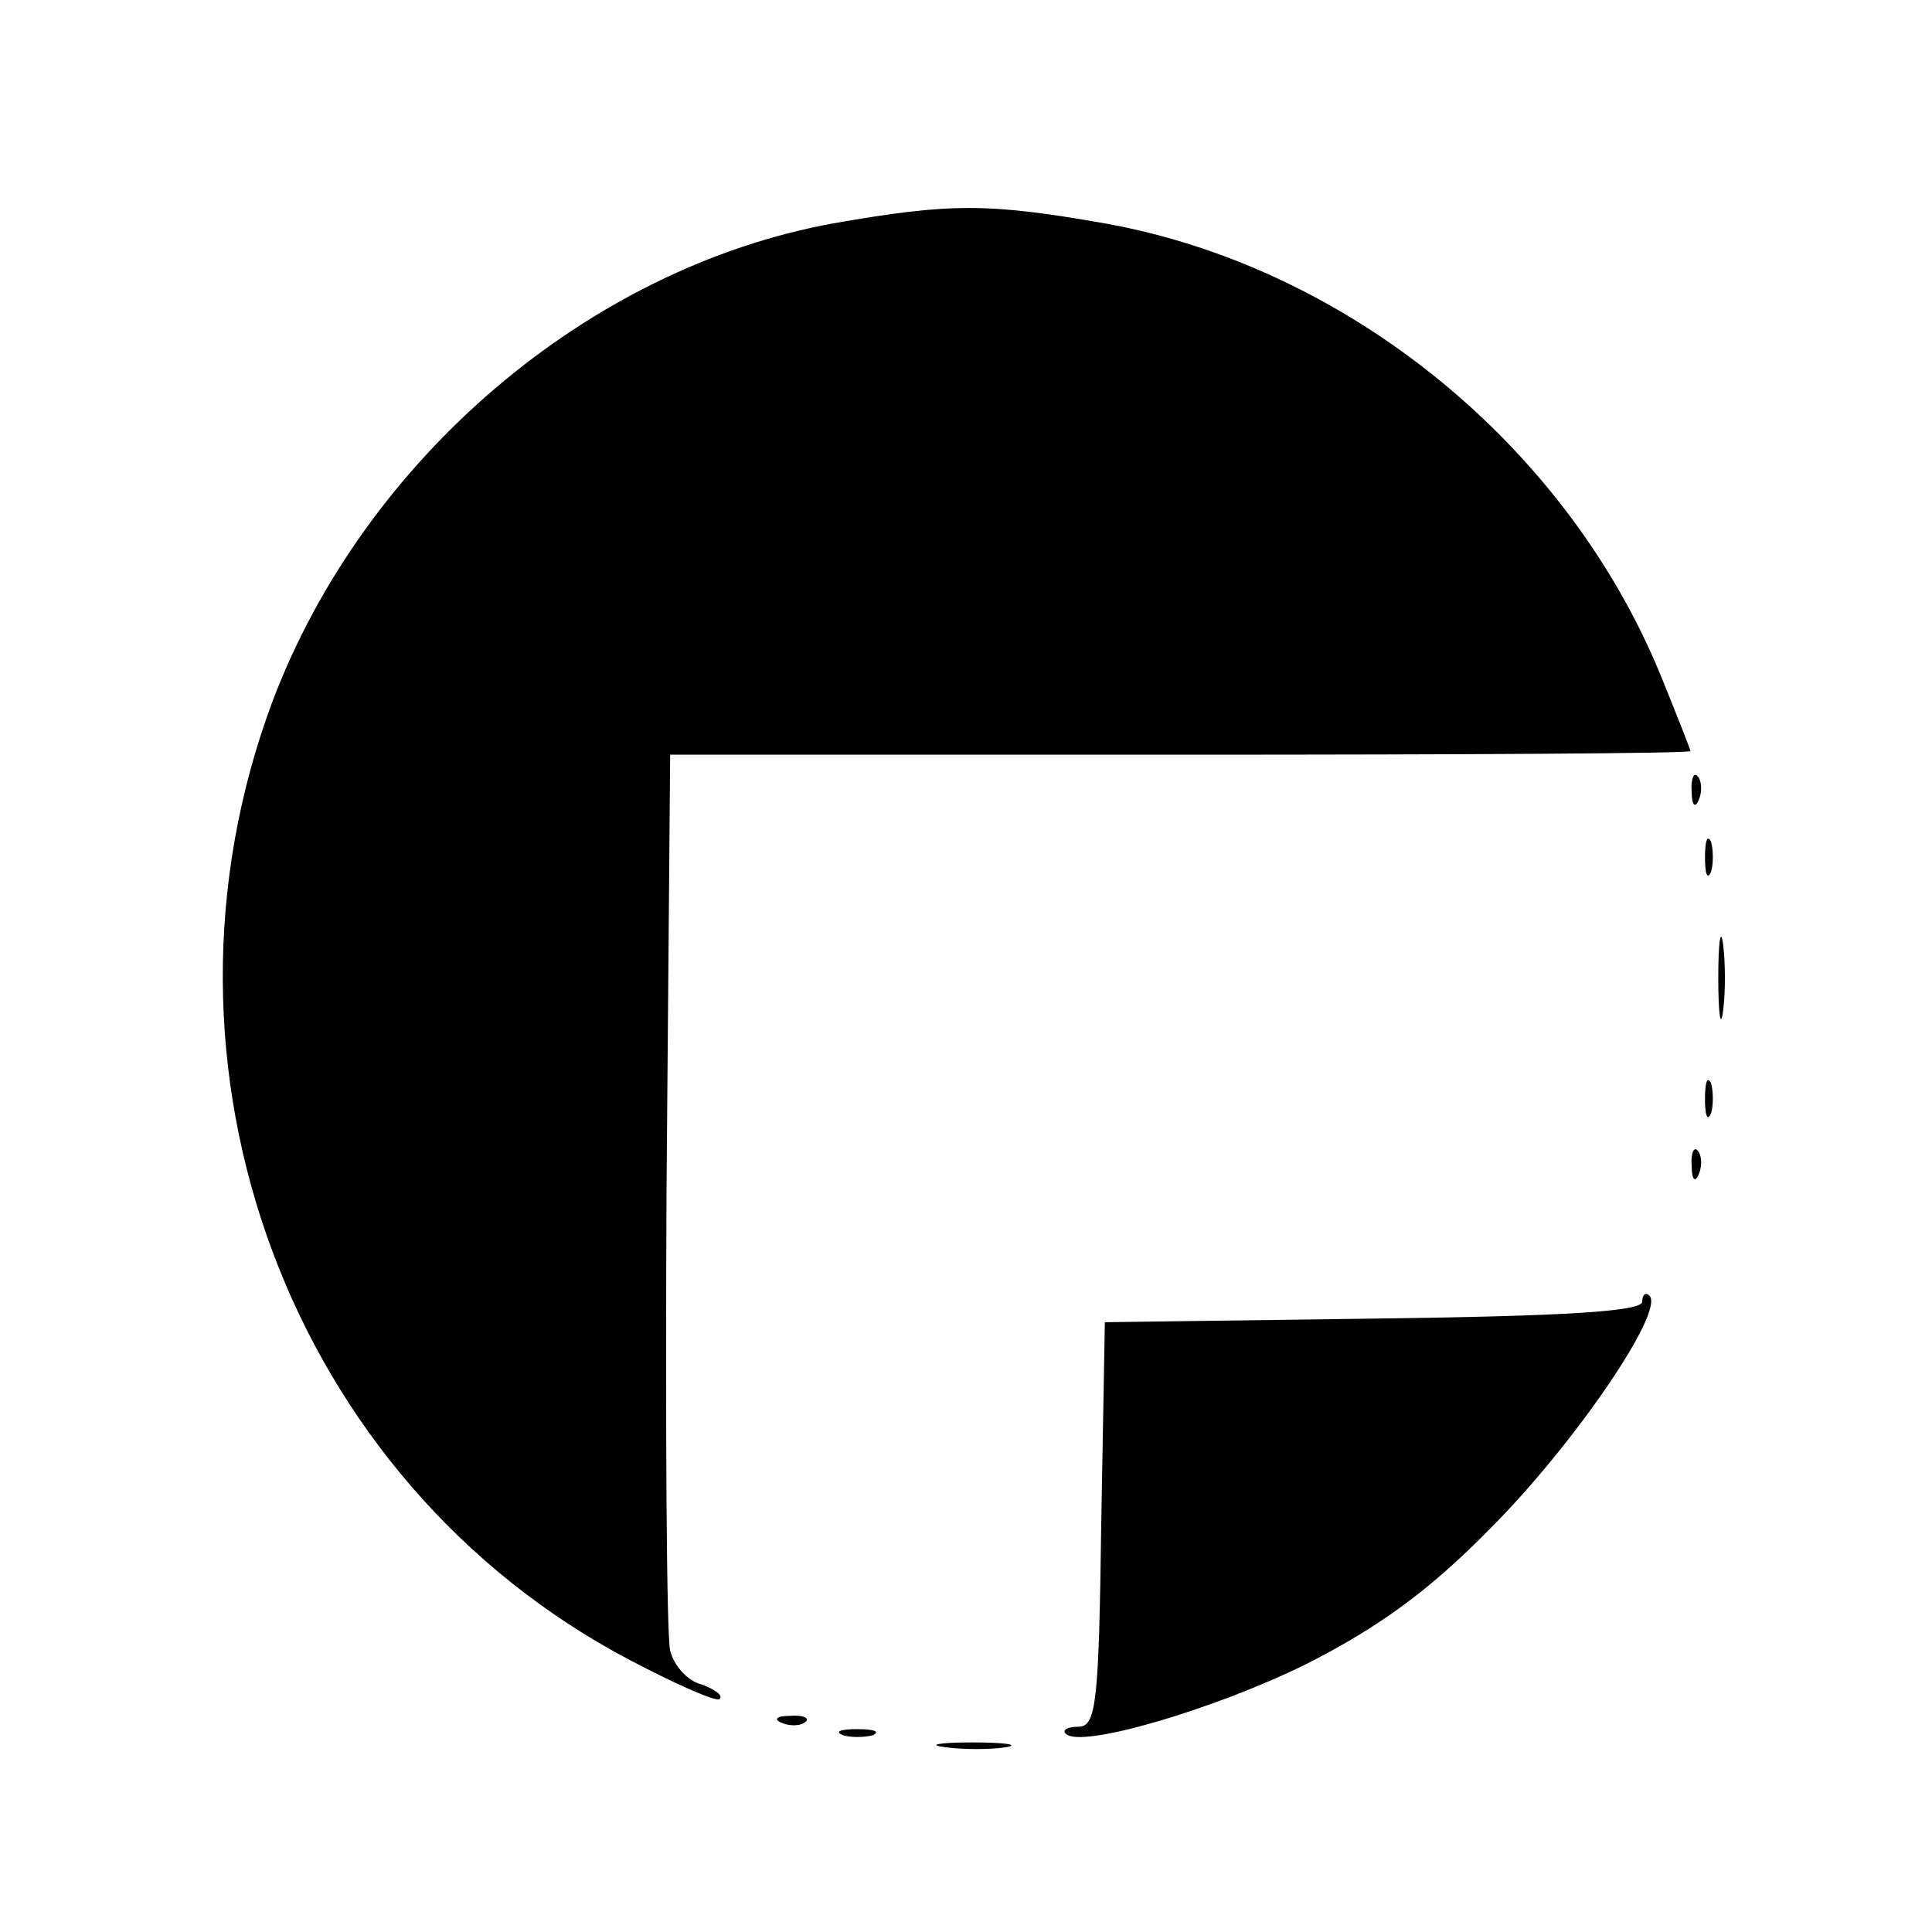
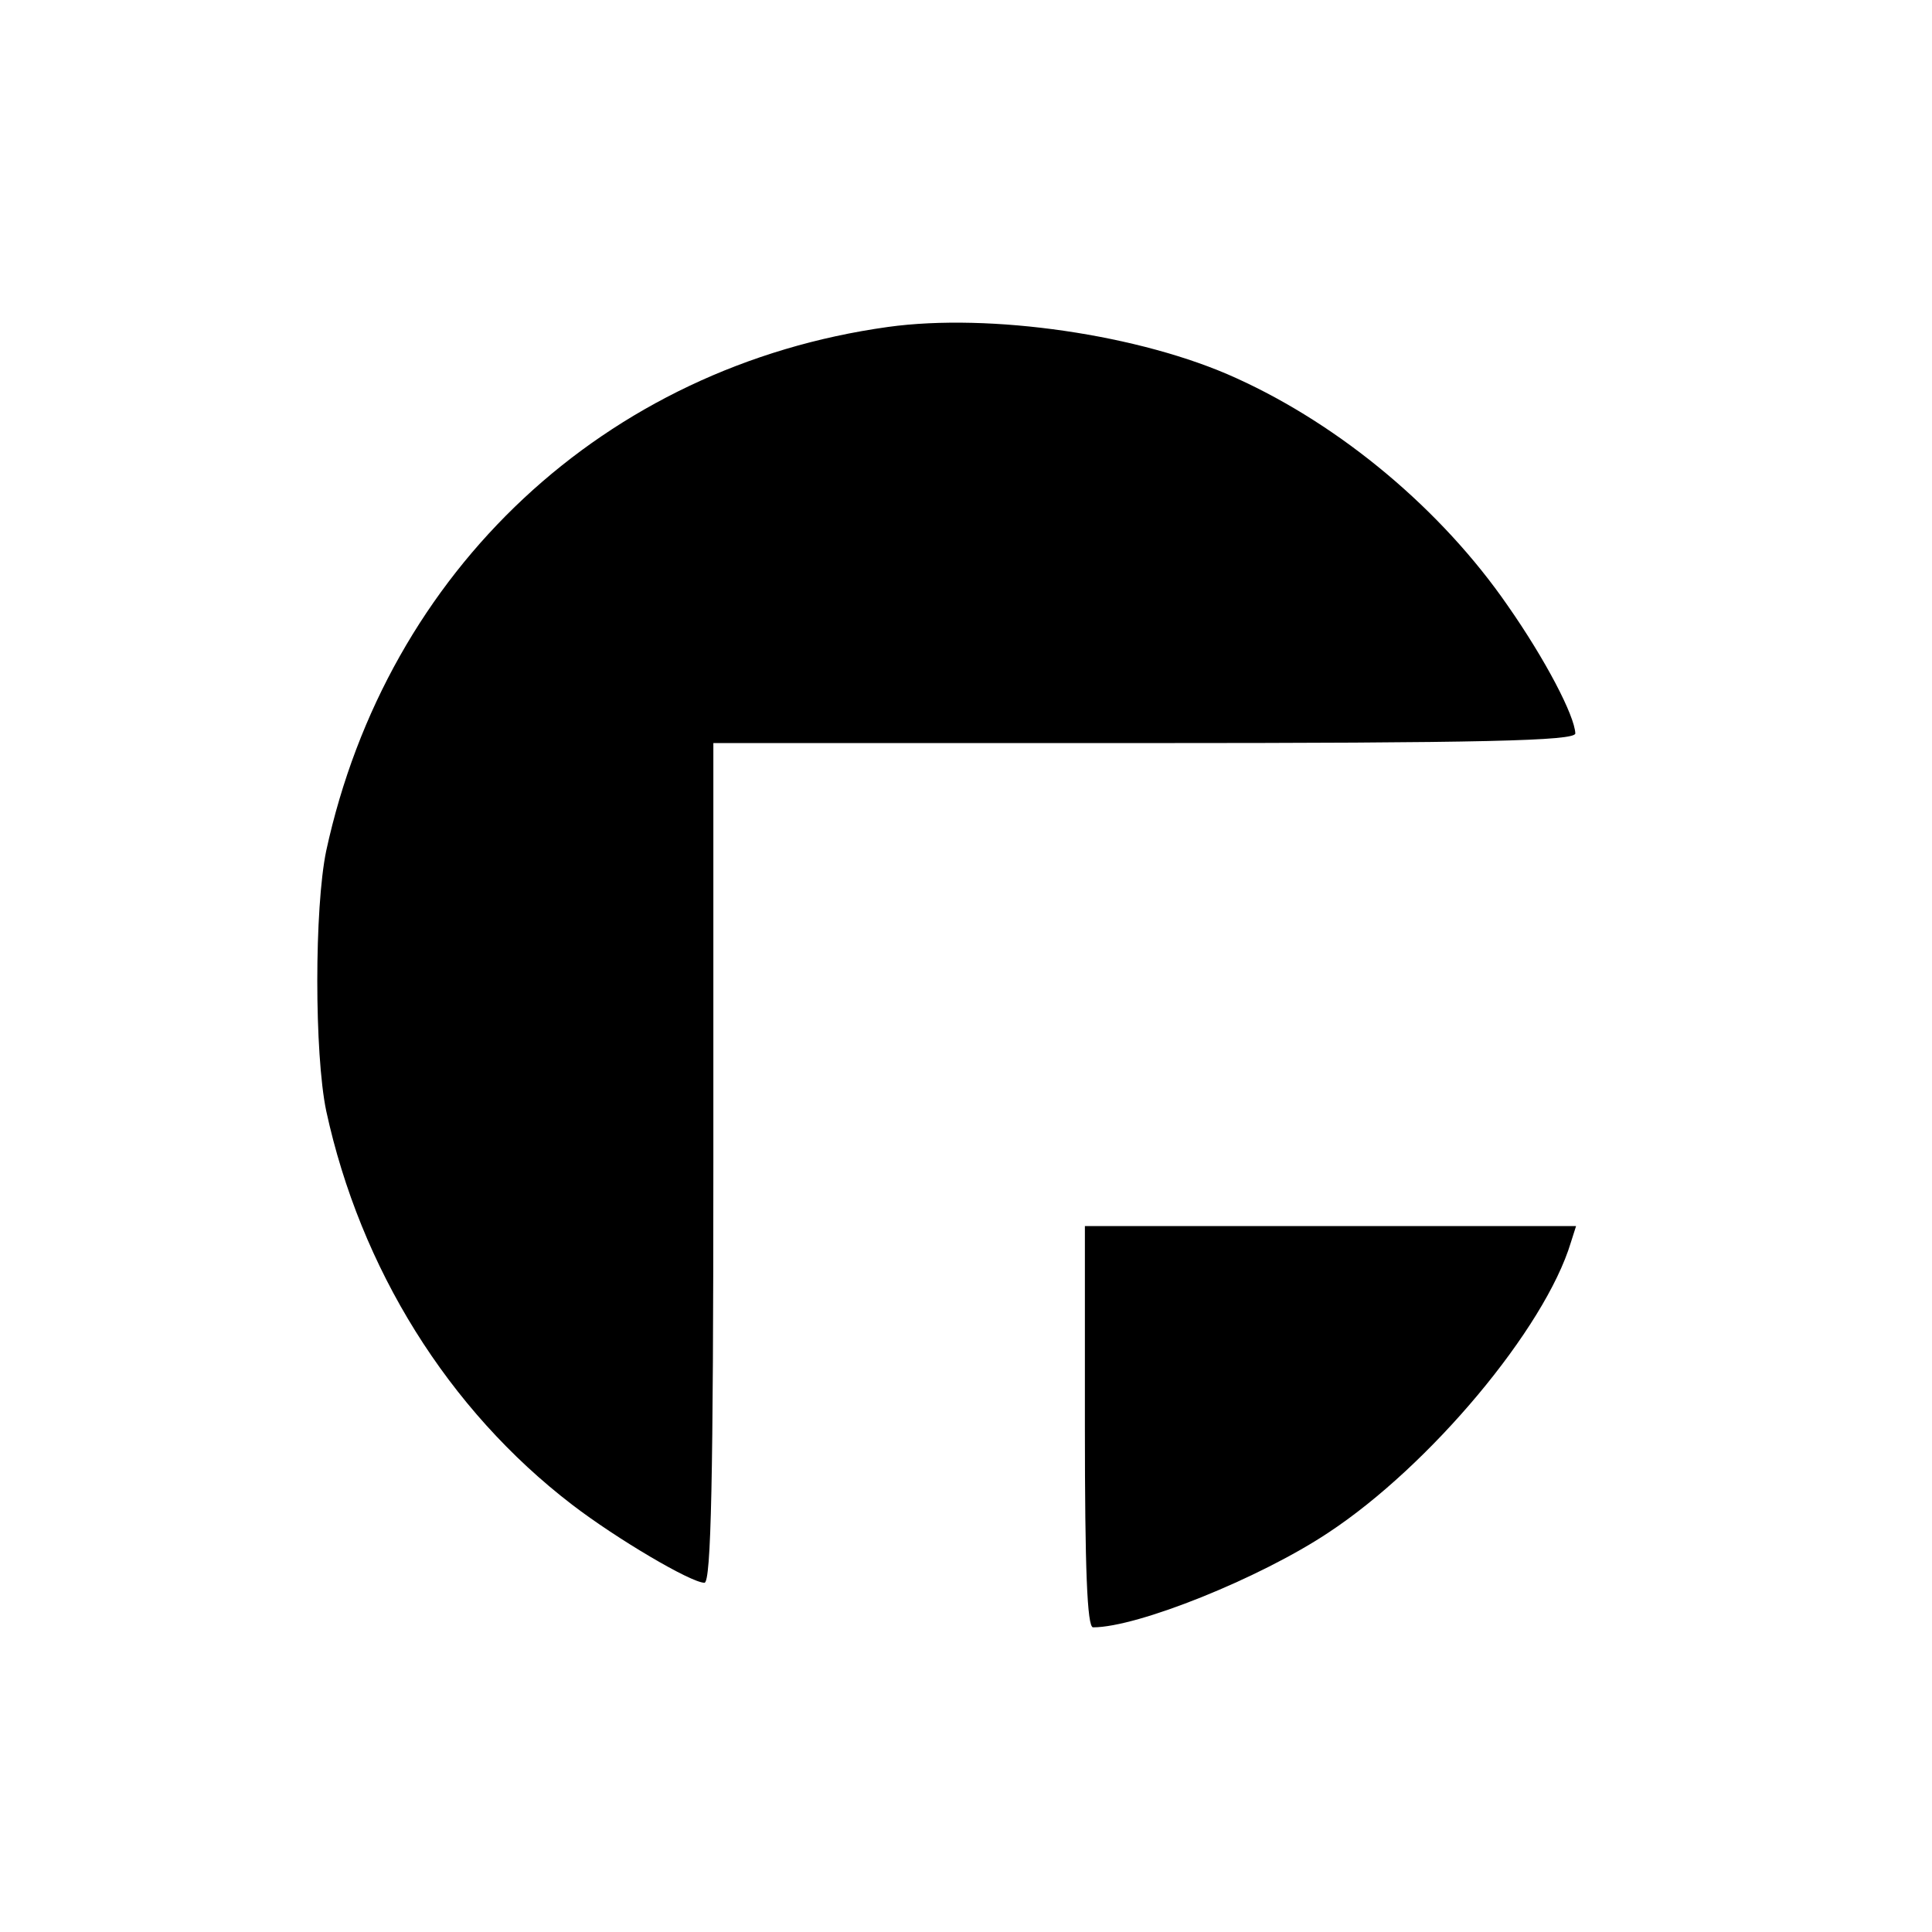
- <svg xmlns="http://www.w3.org/2000/svg" version="1.0" width="160pt" height="160pt" viewBox="0 0 160 160" preserveAspectRatio="xMidYMid meet">
-   <g transform="translate(0,160) scale(0.1,-0.1)" fill="#000000" stroke="none">
-     <path d="M690 1415 c-203 -37 -388 -195 -464 -395 -114 -304 14 -647 296 -795 38 -20 72 -35 74 -32 3 3 -4 8 -15 12 -12 3 -23 16 -26 28 -3 12 -4 184 -3 382 l3 360 423 0 c232 0 422 1 422 3 0 1 -11 29 -24 61 -78 192 -260 340 -461 376 -97 17 -128 17 -225 0z" />
-     <path d="M1401 944 c0 -11 3 -14 6 -6 3 7 2 16 -1 19 -3 4 -6 -2 -5 -13z" />
-     <path d="M1412 890 c0 -14 2 -19 5 -12 2 6 2 18 0 25 -3 6 -5 1 -5 -13z" />
-     <path d="M1423 790 c0 -30 2 -43 4 -27 2 15 2 39 0 55 -2 15 -4 2 -4 -28z" />
-     <path d="M1412 690 c0 -14 2 -19 5 -12 2 6 2 18 0 25 -3 6 -5 1 -5 -13z" />
-     <path d="M1401 634 c0 -11 3 -14 6 -6 3 7 2 16 -1 19 -3 4 -6 -2 -5 -13z" />
-     <path d="M1360 522 c0 -8 -63 -12 -222 -14 l-223 -3 -3 -167 c-2 -148 -4 -168 -19 -168 -9 0 -14 -3 -10 -6 12 -12 122 20 199 58 59 30 101 60 152 112 69 69 145 180 132 193 -3 3 -6 1 -6 -5z" />
-     <path d="M648 173 c7 -3 16 -2 19 1 4 3 -2 6 -13 5 -11 0 -14 -3 -6 -6z" />
-     <path d="M698 163 c6 -2 18 -2 25 0 6 3 1 5 -13 5 -14 0 -19 -2 -12 -5z" />
-     <path d="M783 153 c15 -2 37 -2 50 0 12 2 0 4 -28 4 -27 0 -38 -2 -22 -4z" />
+ <svg xmlns="http://www.w3.org/2000/svg" version="1.0" width="260pt" height="260pt" viewBox="0 0 260 260" preserveAspectRatio="xMidYMid meet">
+   <g transform="translate(0,260) scale(0.1,-0.1)" fill="#000000" stroke="none">
+     <path d="M1195 2160 c-381 -53 -674 -327 -756 -705 -16 -77 -16 -273 0 -350 46 -212 164 -402 331 -530 60 -46 160 -105 178 -105 9 0 12 141 12 565 l0 565 580 0 c457 0 580 3 580 13 -1 24 -40 99 -91 172 -89 129 -224 242 -365 306 -129 59 -332 88 -469 69z" />
+     <path d="M1460 680 c0 -191 3 -270 11 -270 60 0 224 66 316 127 137 90 292 275 327 391 l7 22 -330 0 -331 0 0 -270z" />
  </g>
</svg>
